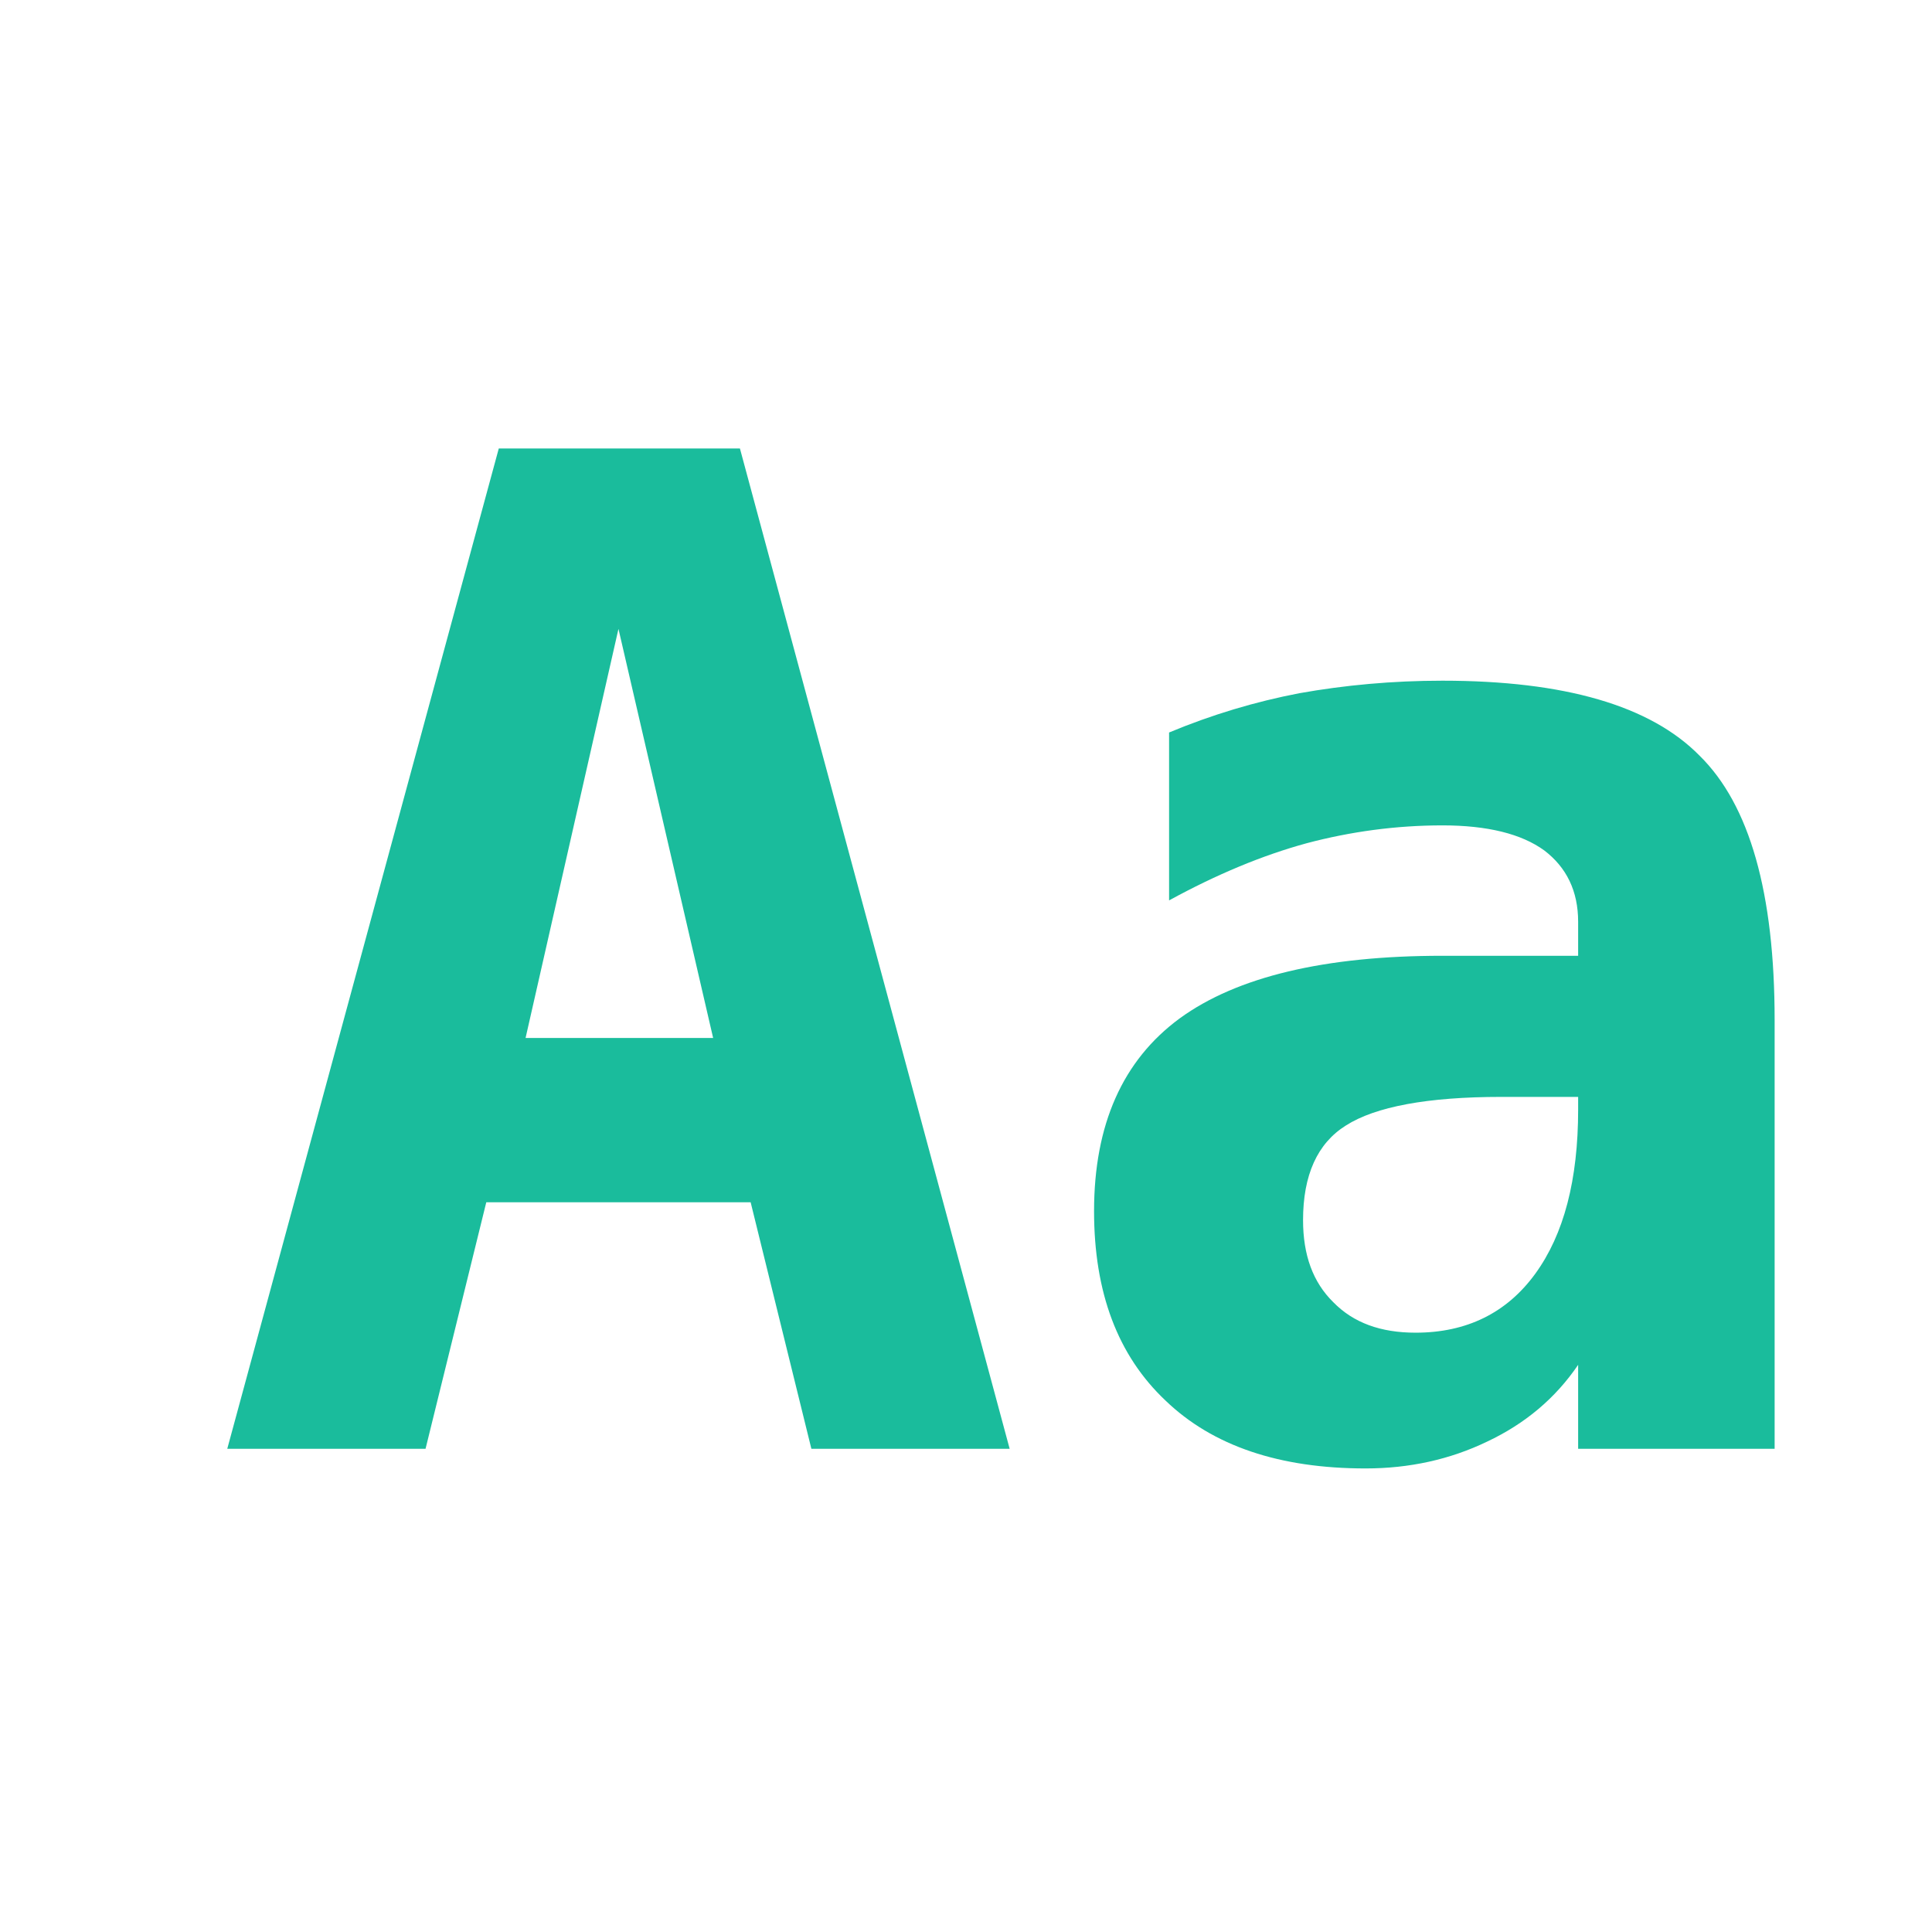
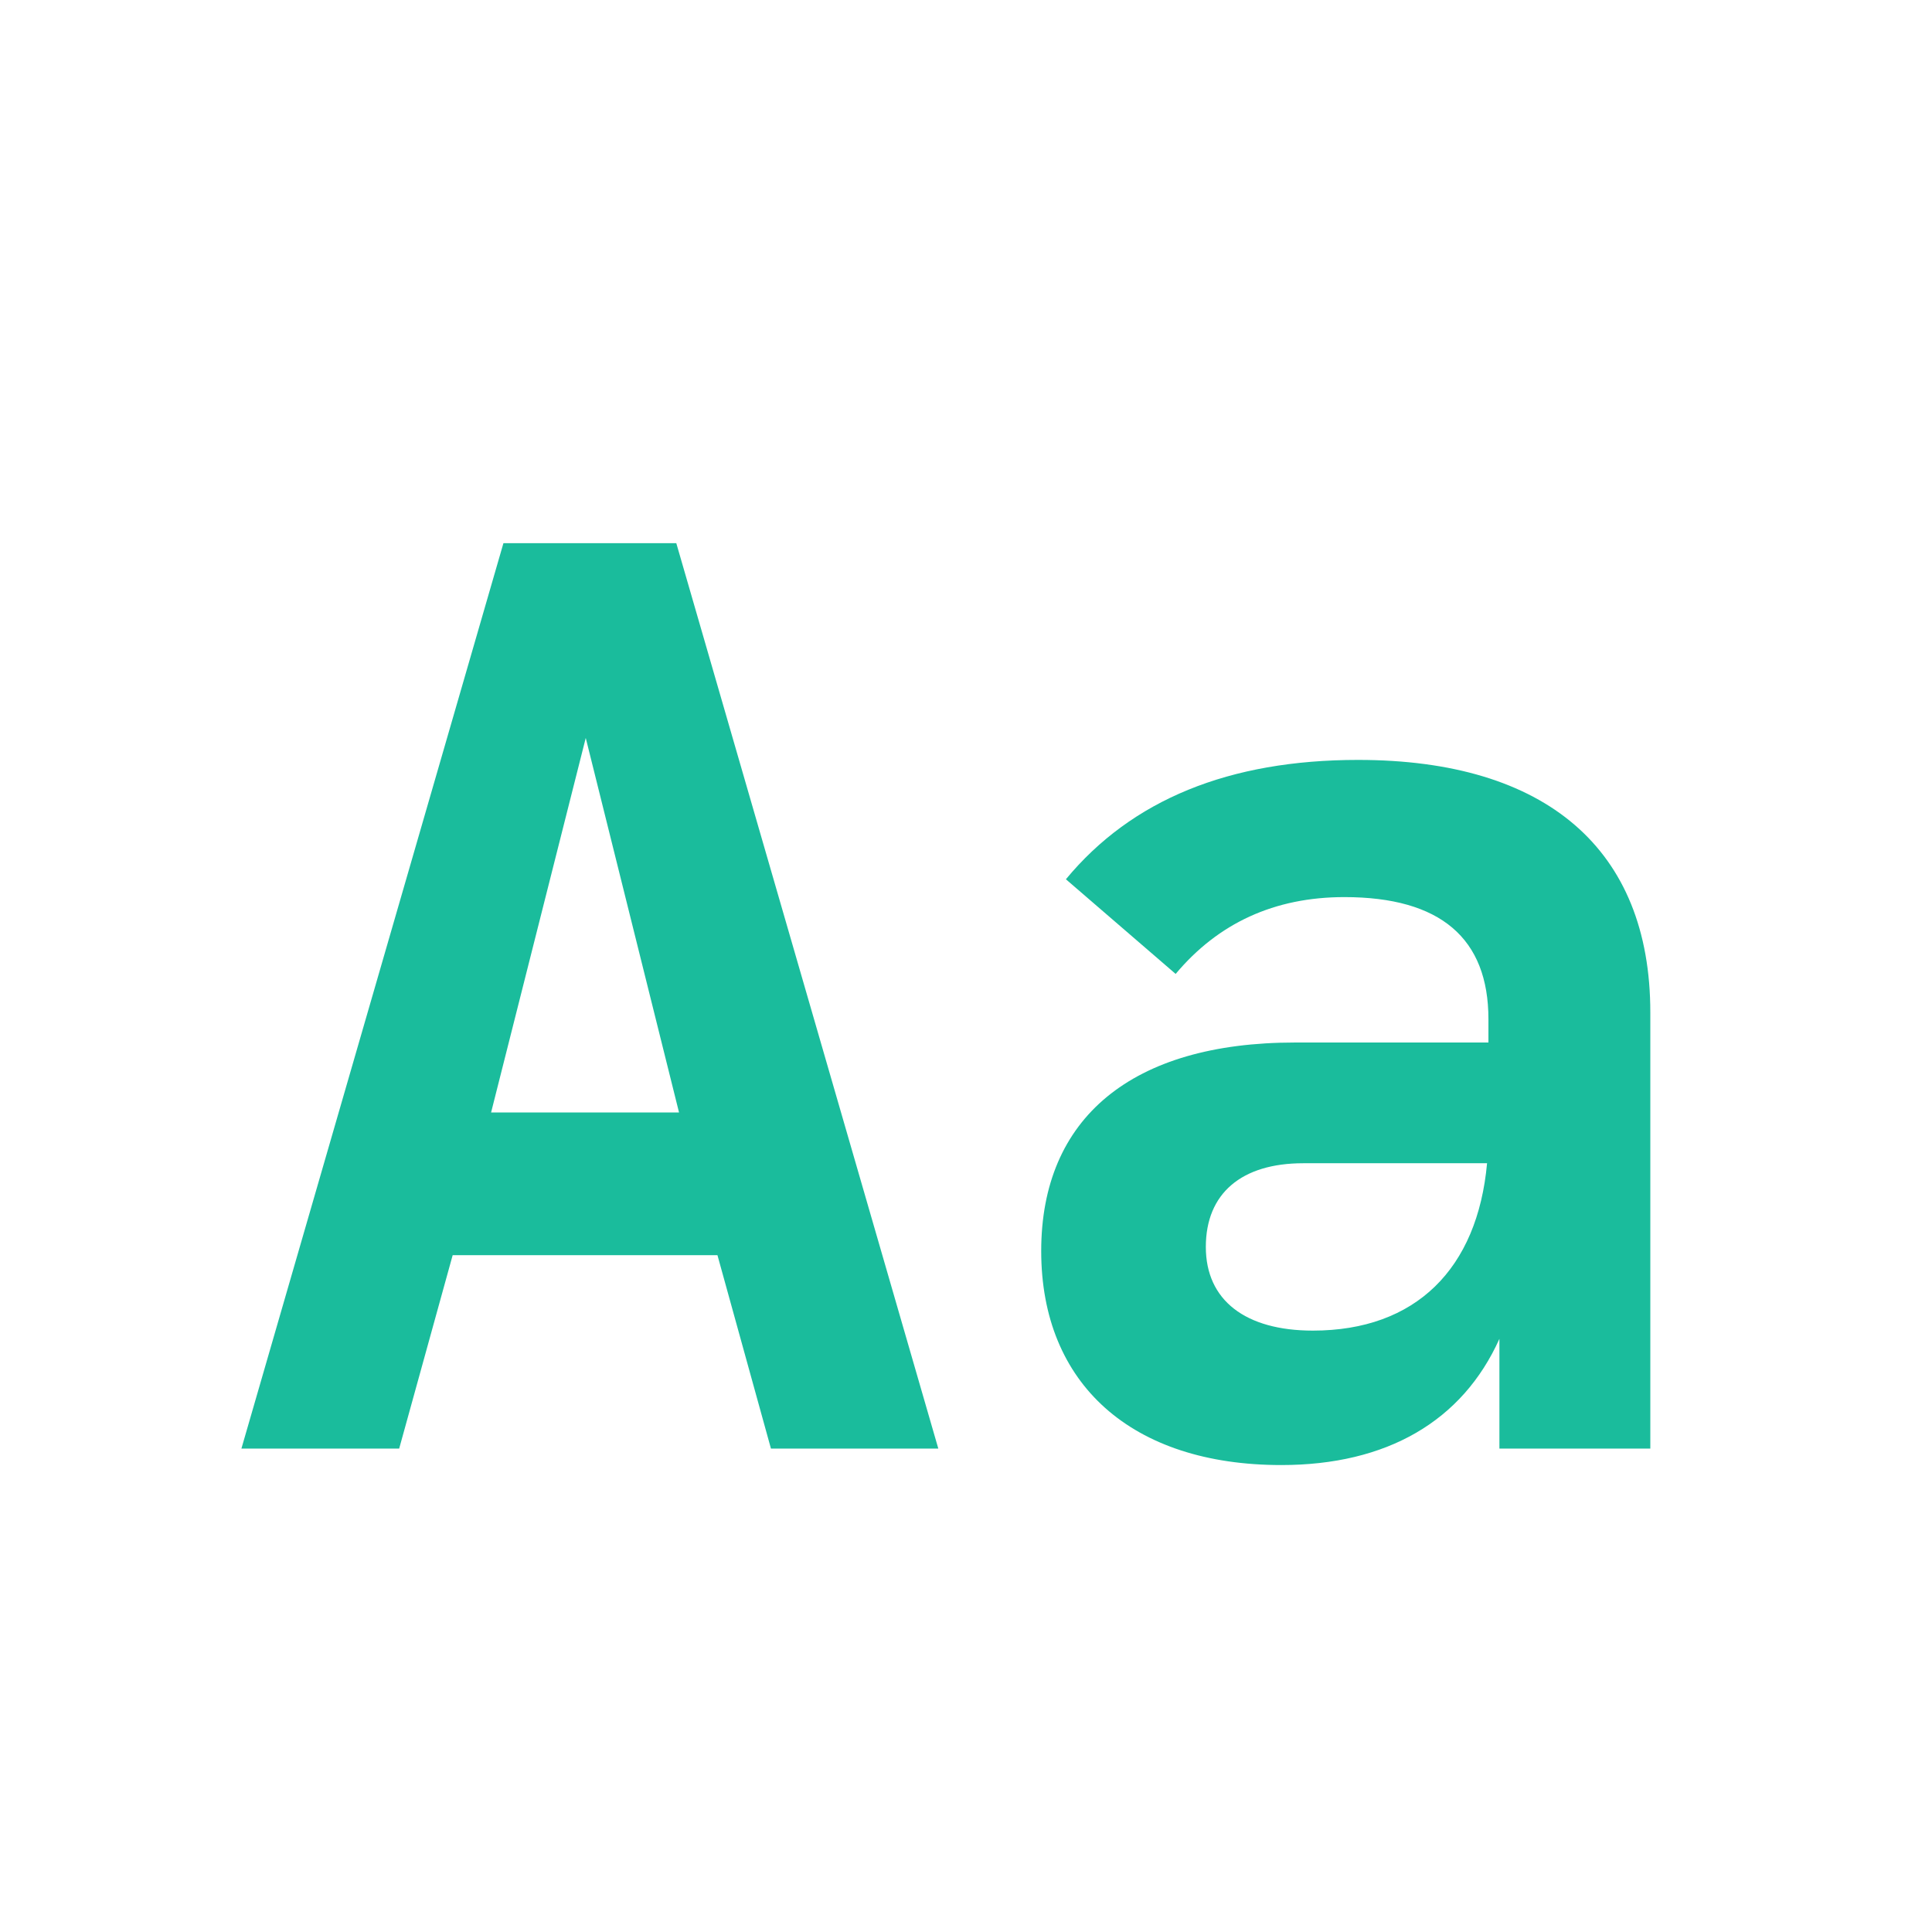
- <svg xmlns="http://www.w3.org/2000/svg" width="100%" height="100%" viewBox="0 0 24 24" version="1.1" xml:space="preserve" style="fill-rule:evenodd;clip-rule:evenodd;stroke-linejoin:round;stroke-miterlimit:2;">
-   <rect x="0" y="0" width="24" height="24" style="fill:none;" />
-   <g transform="matrix(1.42015,0,0,1.42015,-2.66325,1.53256)">
-     <text x="3.675px" y="11.592px" style="font-family:'CodeSaver-Bold', 'Code Saver', monospace;font-weight:700;font-size:12px;fill:rgb(26,188,156);">Aa</text>
+ <svg xmlns="http://www.w3.org/2000/svg" clip-rule="evenodd" fill-rule="evenodd" stroke-linejoin="round" stroke-miterlimit="2" viewBox="0 0 24 24">
+   <path d="m0 0h24v24h-24z" fill="none" />
+   <g fill="#1abc9c" fill-rule="nonzero">
+     <path d="m.493-.318c0-.119-.076-.184-.213-.184-.094 0-.165.029-.213.087l.08.069c.031-.037.072-.056.123-.056.07 0 .105.03.105.089v.017h-.141c-.119 0-.185.055-.185.152s.066.156.175.156c.077 0 .132-.032.159-.092v.08h.11zm-.119.11c-.007.077-.052.122-.127.122-.049 0-.078-.022-.078-.061s.026-.061.071-.061z" transform="matrix(17.0418 0 0 17.0418 12.0992 17.9949)" />
+     <path d="m.412 0h.122l-.191-.66h-.126l-.191.66h.115l.039-.141h.193zm-.204-.245.069-.273.068.273z" transform="matrix(17.0418 0 0 17.0418 2.5558 17.9949)" />
  </g>
</svg>
